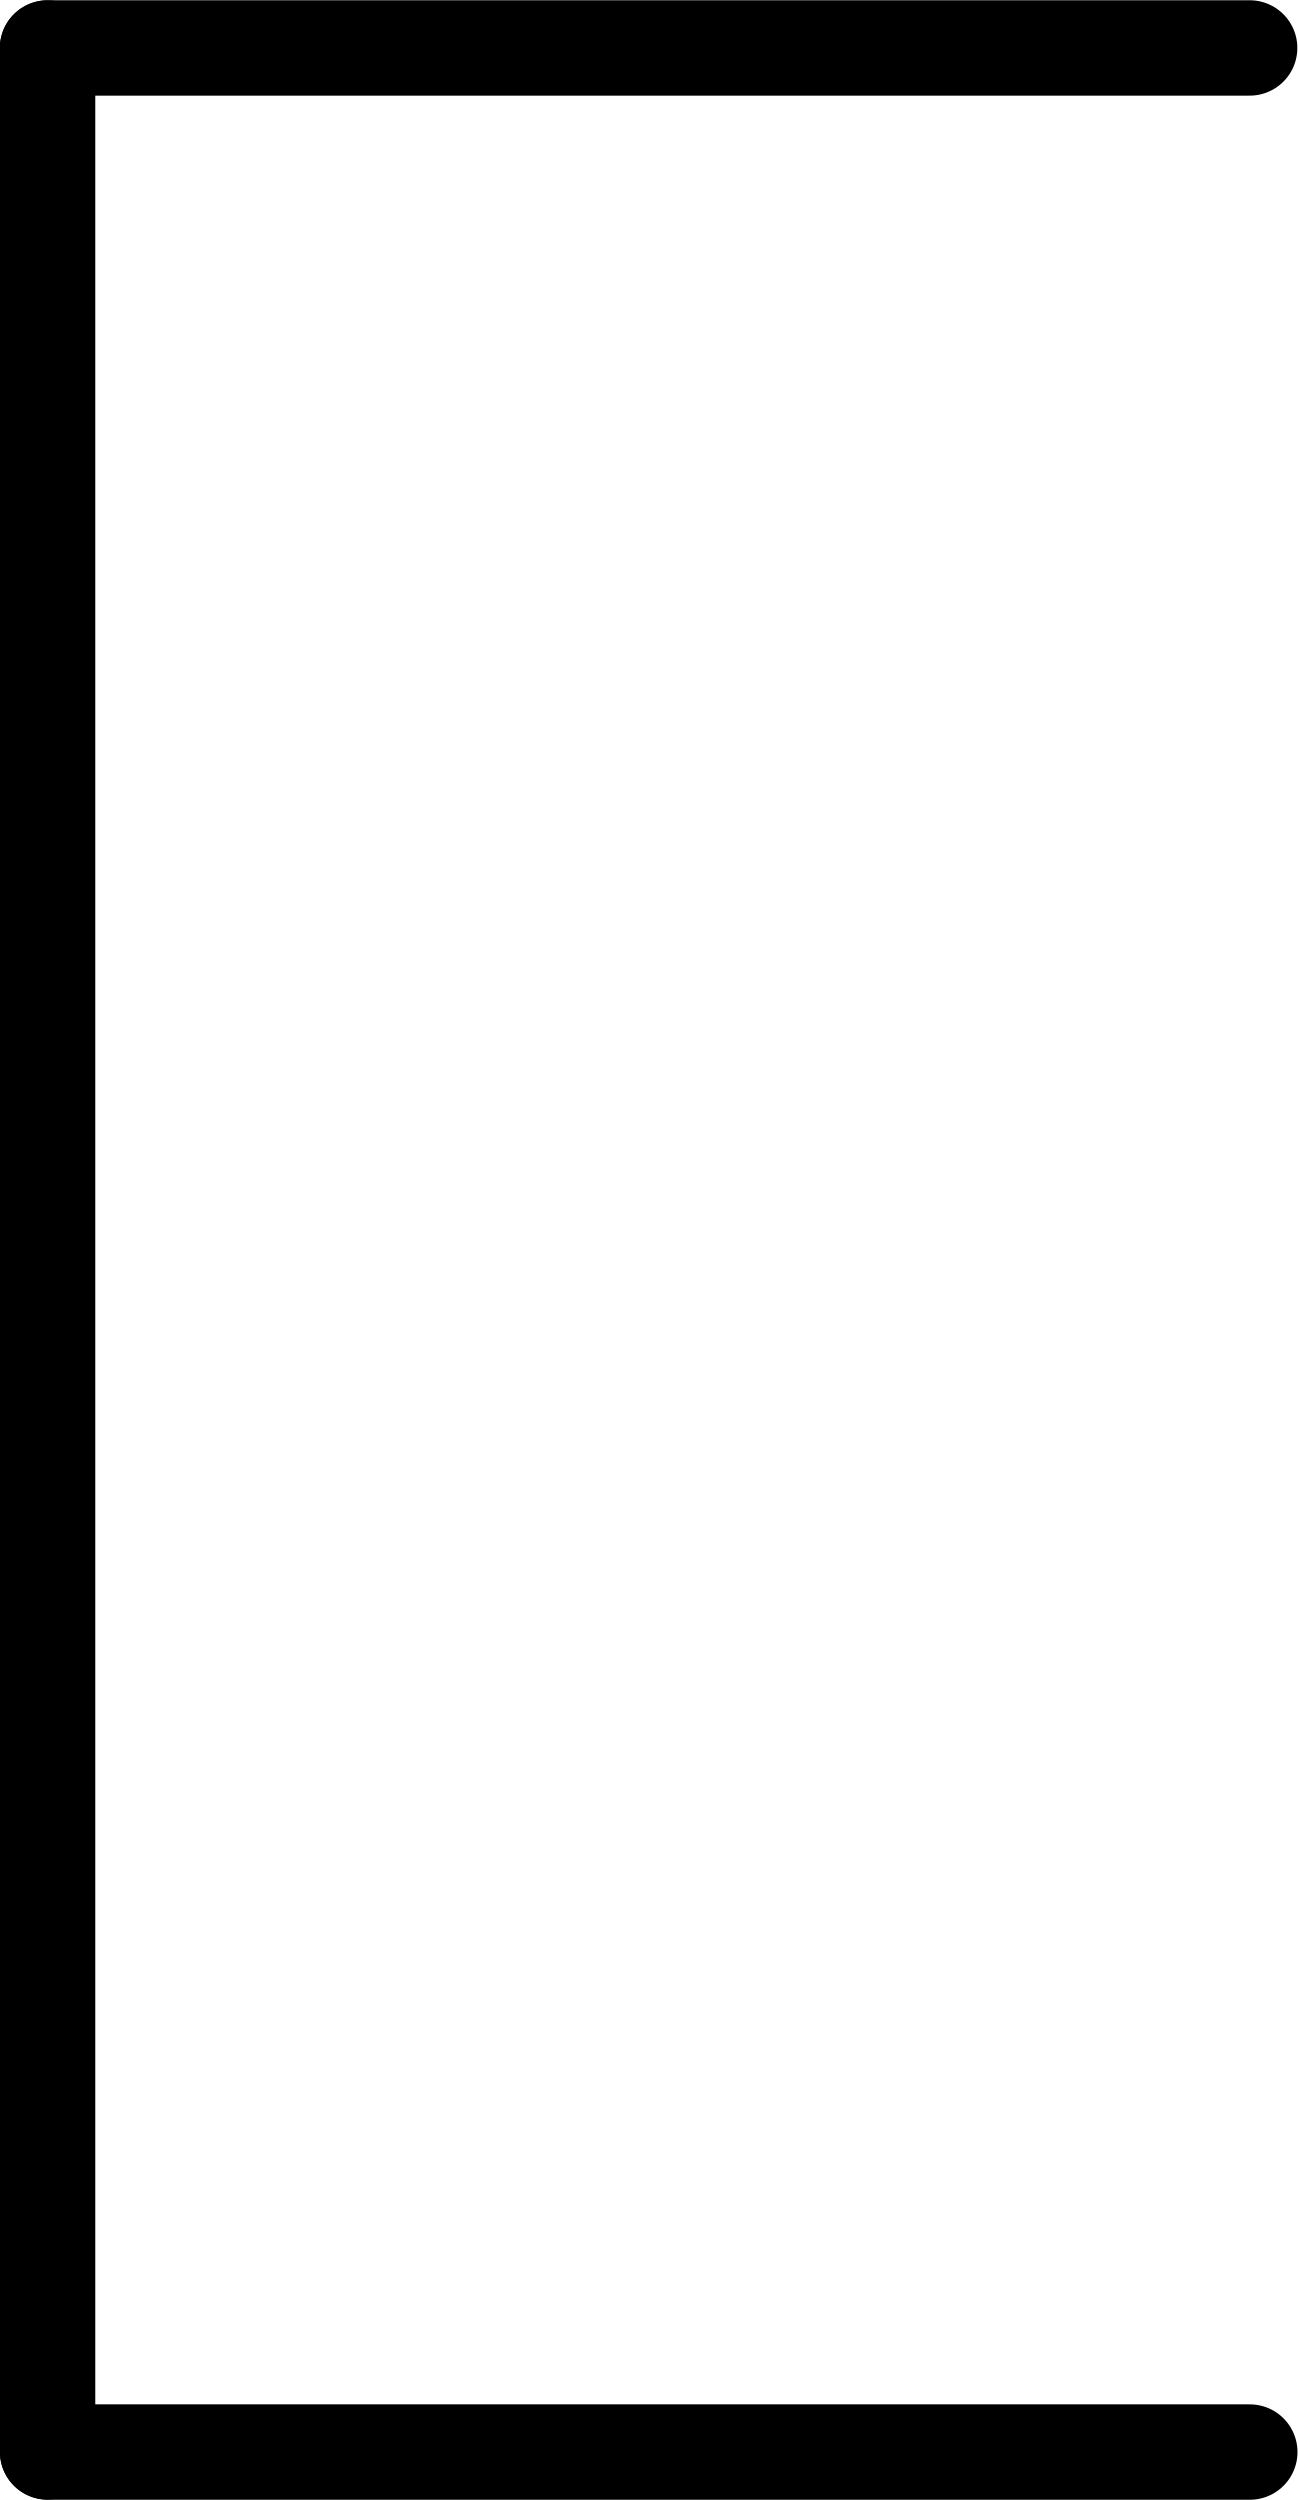
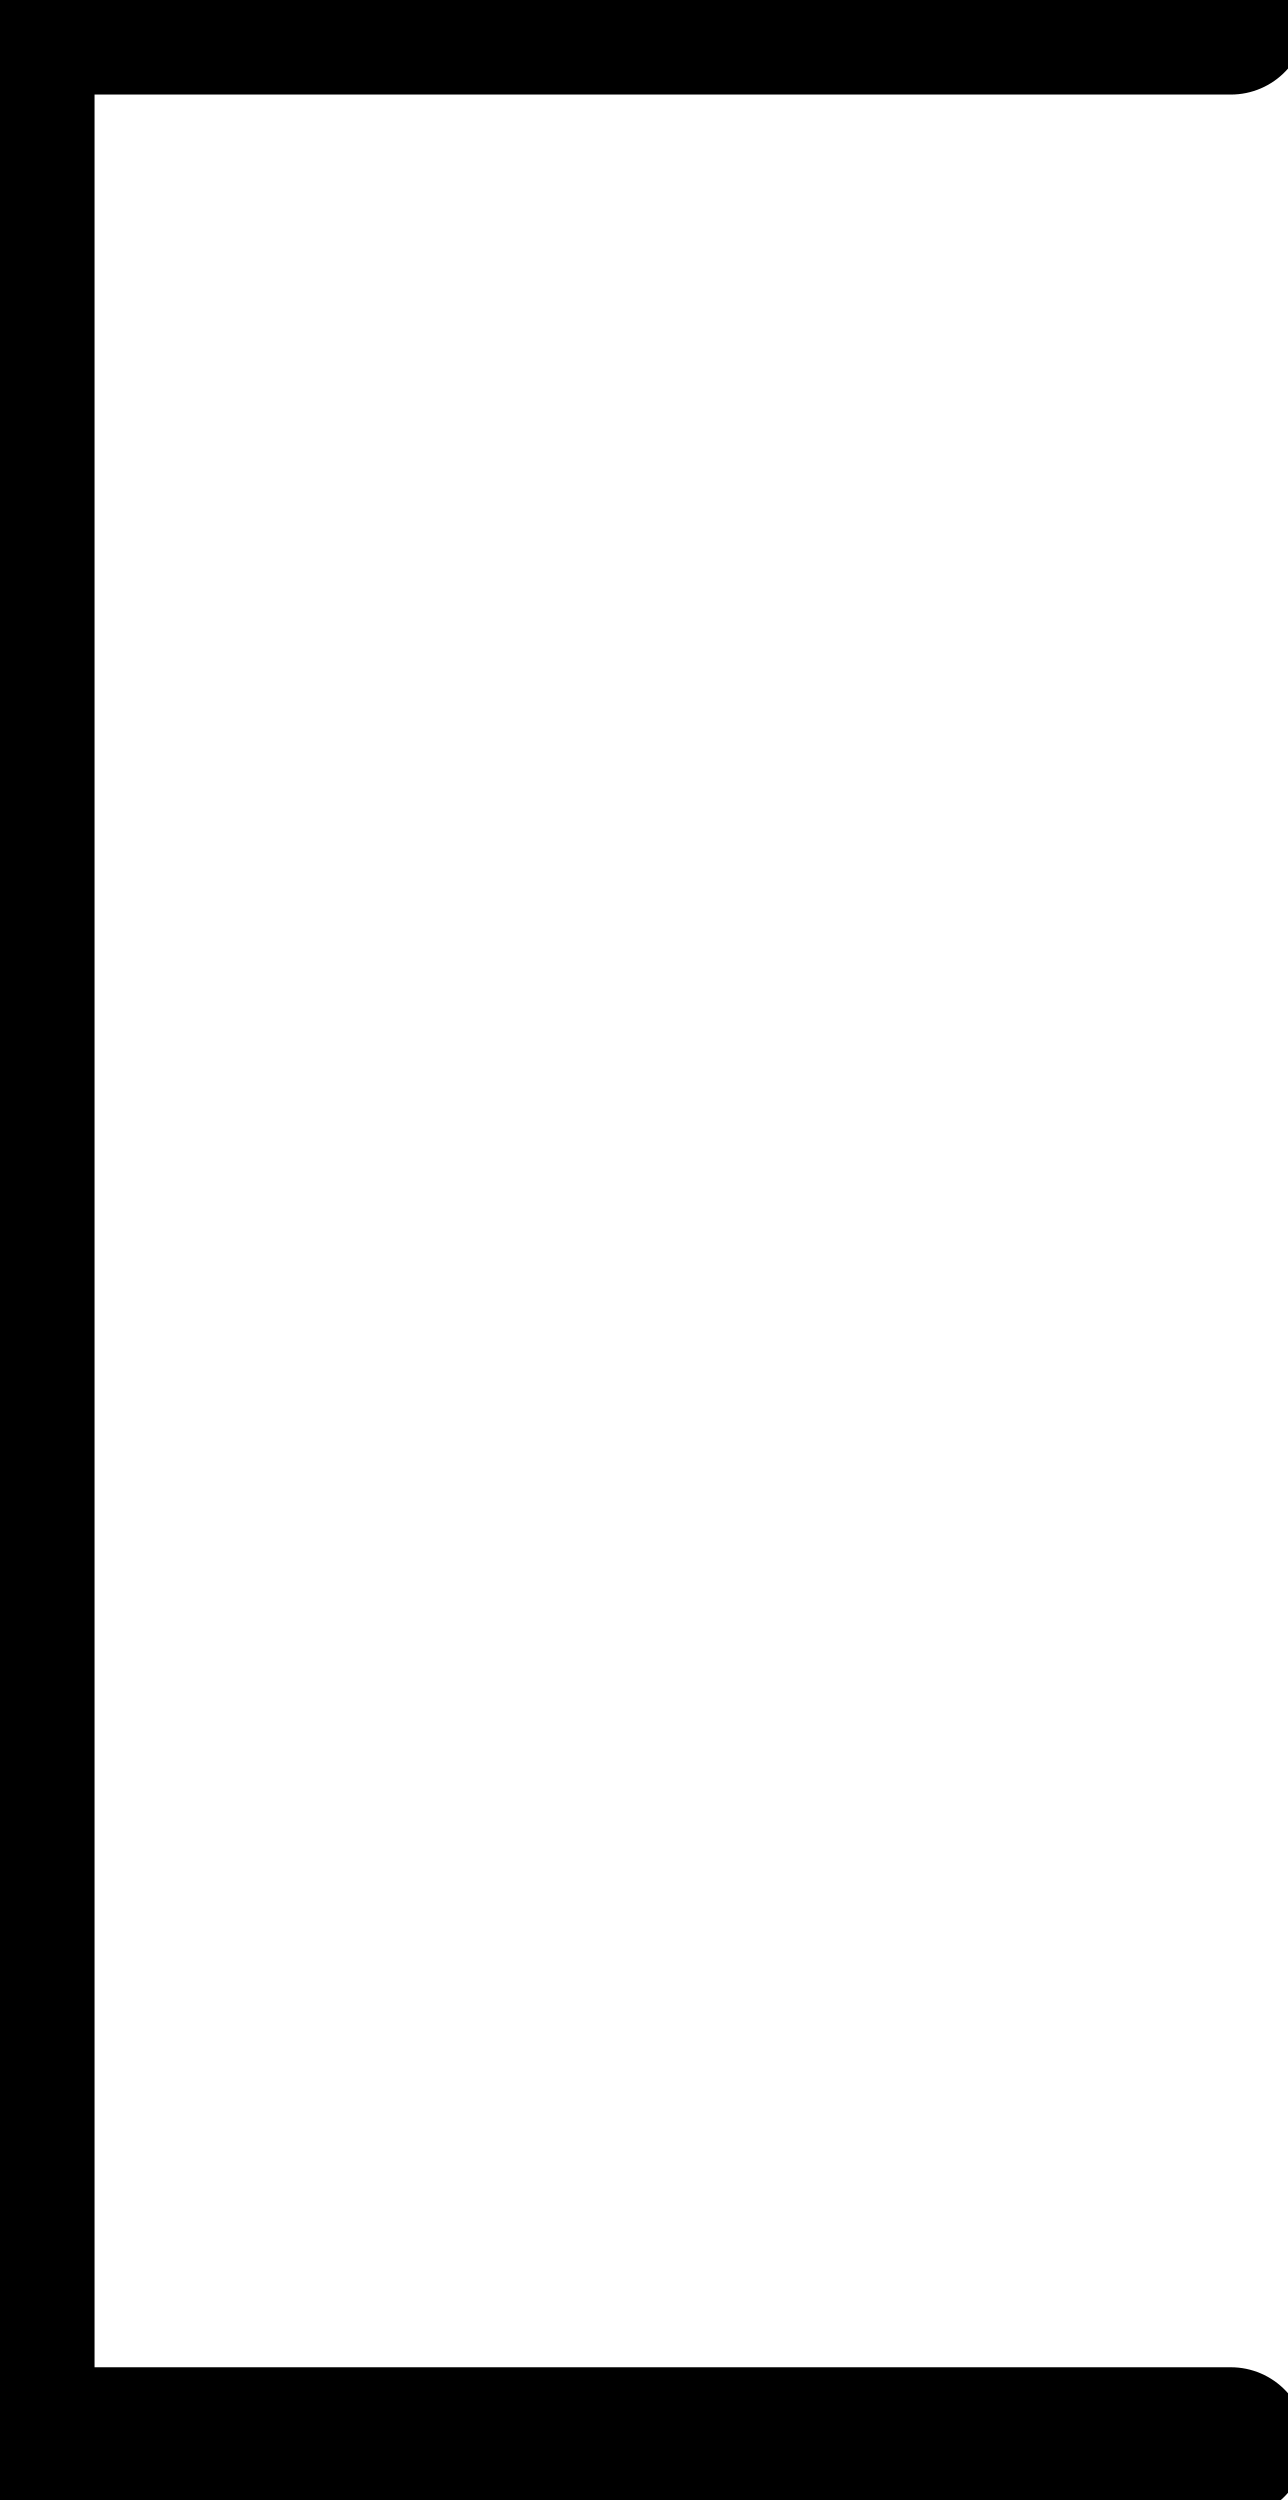
- <svg xmlns="http://www.w3.org/2000/svg" xmlns:ns1="http://schemas.microsoft.com/visio/2003/SVGExtensions/" width="0.425in" height="0.819in" viewBox="0 0 30.596 58.943" xml:space="preserve" color-interpolation-filters="sRGB" class="st2">
-   <ns1:documentProperties ns1:langID="2057" ns1:metric="true" ns1:viewMarkup="false" />
-   <style type="text/css">
- 	
- 		.st1 {stroke:#000000;stroke-linecap:round;stroke-linejoin:round;stroke-width:2.25}
- 		.st2 {fill:none;fill-rule:evenodd;font-size:12px;overflow:visible;stroke-linecap:square;stroke-miterlimit:3}
- 	
- 	</style>
-   <g ns1:mID="0" ns1:index="1" ns1:groupContext="foregroundPage">
-     <ns1:pageProperties ns1:drawingScale="0.0393701" ns1:pageScale="0.0393701" ns1:drawingUnits="24" ns1:shadowOffsetX="8.50394" ns1:shadowOffsetY="-8.50394" />
-     <ns1:layer ns1:name="Symbol" ns1:index="0" />
-     <g id="group1523-1" transform="translate(29.4715,-1.125) scale(-1,1)" ns1:mID="1523" ns1:groupContext="group" ns1:layerMember="0">
-       <ns1:userDefs>
-         <ns1:ud ns1:nameU="SOLSH" ns1:prompt="" ns1:val="VT4({13D0FF3B-CF5B-4a46-98AB-14030248EAEF})" />
-         <ns1:ud ns1:nameU="DWGEntityType" ns1:prompt="" ns1:val="VT4(INSERT)" />
-       </ns1:userDefs>
-       <g id="shape1524-2" ns1:mID="1524" ns1:groupContext="shape" ns1:layerMember="0" transform="translate(0,-56.6929)">
-         <ns1:userDefs>
-           <ns1:ud ns1:nameU="SOLSH" ns1:prompt="" ns1:val="VT4({13D0FF3B-CF5B-4a46-98AB-14030248EAEF})" />
-           <ns1:ud ns1:nameU="DWGEntityType" ns1:prompt="" ns1:val="VT4(LINE)" />
-           <ns1:ud ns1:nameU="DWGOriginalColor" ns1:prompt="This shapes Original DWG color." ns1:val="VT4(3)" />
-           <ns1:ud ns1:nameU="DWGOriginalLayer" ns1:prompt="This shapes Original DWG layer." ns1:val="VT4(26-SYM-035-SP)" />
-         </ns1:userDefs>
-         <path d="M0 58.94 L28.35 58.94" class="st1" />
-       </g>
-       <g id="shape1525-5" ns1:mID="1525" ns1:groupContext="shape" ns1:layerMember="0" transform="translate(87.2894,2.25) rotate(90)">
-         <ns1:userDefs>
-           <ns1:ud ns1:nameU="SOLSH" ns1:prompt="" ns1:val="VT4({13D0FF3B-CF5B-4a46-98AB-14030248EAEF})" />
-           <ns1:ud ns1:nameU="DWGEntityType" ns1:prompt="" ns1:val="VT4(LINE)" />
-           <ns1:ud ns1:nameU="DWGOriginalColor" ns1:prompt="This shapes Original DWG color." ns1:val="VT4(3)" />
-           <ns1:ud ns1:nameU="DWGOriginalLayer" ns1:prompt="This shapes Original DWG layer." ns1:val="VT4(26-SYM-035-SP)" />
-         </ns1:userDefs>
-         <path d="M0 58.94 L56.69 58.94" class="st1" />
-       </g>
-       <g id="shape1526-8" ns1:mID="1526" ns1:groupContext="shape" ns1:layerMember="0" transform="translate(28.3465,117.886) rotate(180)">
-         <ns1:userDefs>
-           <ns1:ud ns1:nameU="SOLSH" ns1:prompt="" ns1:val="VT4({13D0FF3B-CF5B-4a46-98AB-14030248EAEF})" />
-           <ns1:ud ns1:nameU="DWGEntityType" ns1:prompt="" ns1:val="VT4(LINE)" />
-           <ns1:ud ns1:nameU="DWGOriginalColor" ns1:prompt="This shapes Original DWG color." ns1:val="VT4(3)" />
-           <ns1:ud ns1:nameU="DWGOriginalLayer" ns1:prompt="This shapes Original DWG layer." ns1:val="VT4(26-SYM-035-SP)" />
-         </ns1:userDefs>
-         <path d="M0 58.94 L28.35 58.94" class="st1" />
-       </g>
+ <svg xmlns="http://www.w3.org/2000/svg" version="1.1" width="8.995mm" height="17.461mm" viewBox="-0.031 -0.031 2.125 4.125">
+   <defs vector-effect="non-scaling-stroke" />
+   <g>
+     <g id="cell-3oRzupiXpNhKOV-lYcFH-4" layer="Symbol">
+       <path d="M2 4L0 4" fill="none" stroke="rgb(0, 0, 0)" stroke-miterlimit="10" pointer-events="stroke" stroke-width="0.25" stroke-linecap="round" stroke-linejoin="round" />
+     </g>
+     <g id="cell-3oRzupiXpNhKOV-lYcFH-3" layer="Symbol">
+       <path d="M2 0L0 0" fill="none" stroke="rgb(0, 0, 0)" stroke-miterlimit="10" pointer-events="stroke" stroke-width="0.25" stroke-linecap="round" stroke-linejoin="round" />
+     </g>
+     <g id="cell-3oRzupiXpNhKOV-lYcFH-2" layer="Symbol">
+       <path d="M0 0L0 4" fill="none" stroke="rgb(0, 0, 0)" stroke-miterlimit="10" pointer-events="stroke" stroke-width="0.25" stroke-linecap="round" stroke-linejoin="round" />
    </g>
  </g>
</svg>
